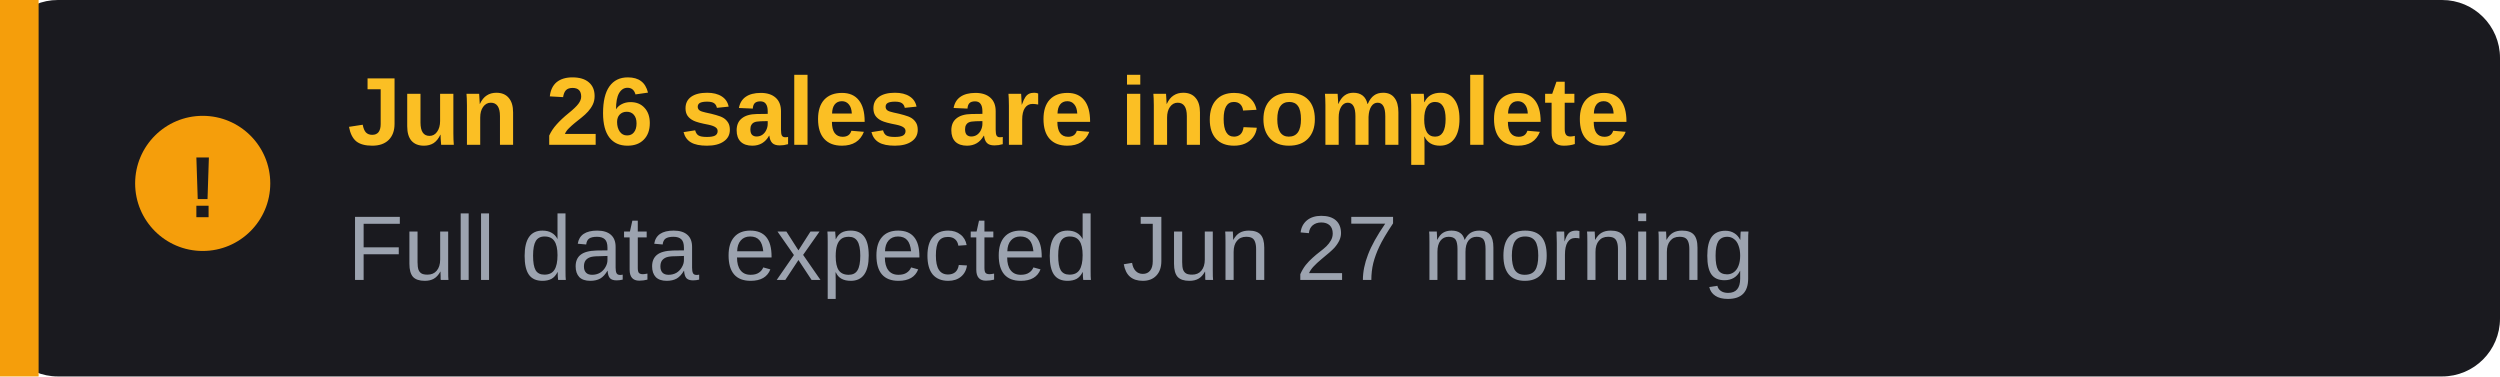
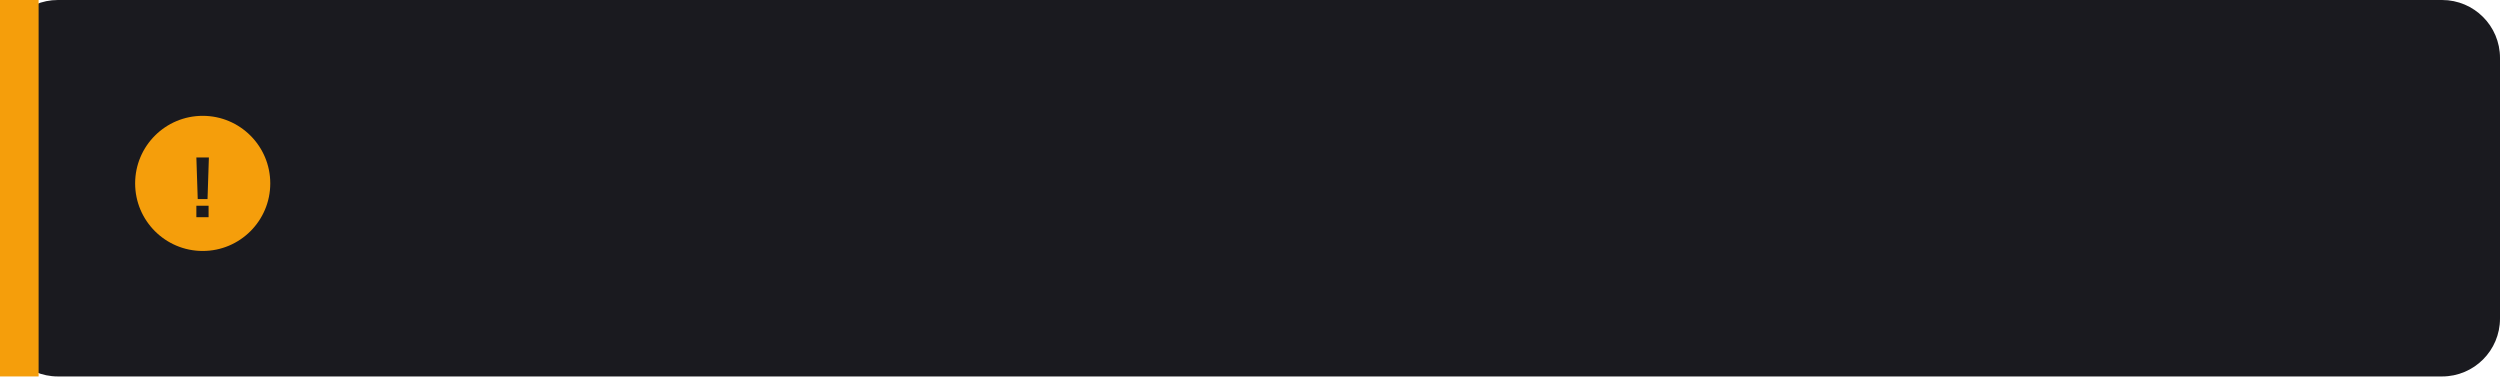
<svg xmlns="http://www.w3.org/2000/svg" width="259" height="39" viewBox="0 0 259 39">
  <rect width="100%" height="100%" fill="#1a1a1f" rx="6" />
  <rect x="0" y="0" width="4" height="39" fill="#f59e0b" />
  <circle cx="21" cy="19" r="7" fill="#f59e0b" />
  <text x="21" y="22.5" text-anchor="middle" font-family="Arial, sans-serif" font-size="9" font-weight="700" fill="#1a1a1f">!</text>
  <text x="36" y="15" font-size="10" fill="#fbbf24" font-family="Arial, sans-serif" font-weight="700">
-     Jun 26 sales are incomplete
+ 
  </text>
  <text x="36" y="29" font-size="9.5" fill="#9ca3af" font-family="Arial, sans-serif">
-     Full data expected Jun 27 morning
+     
  </text>
</svg>
